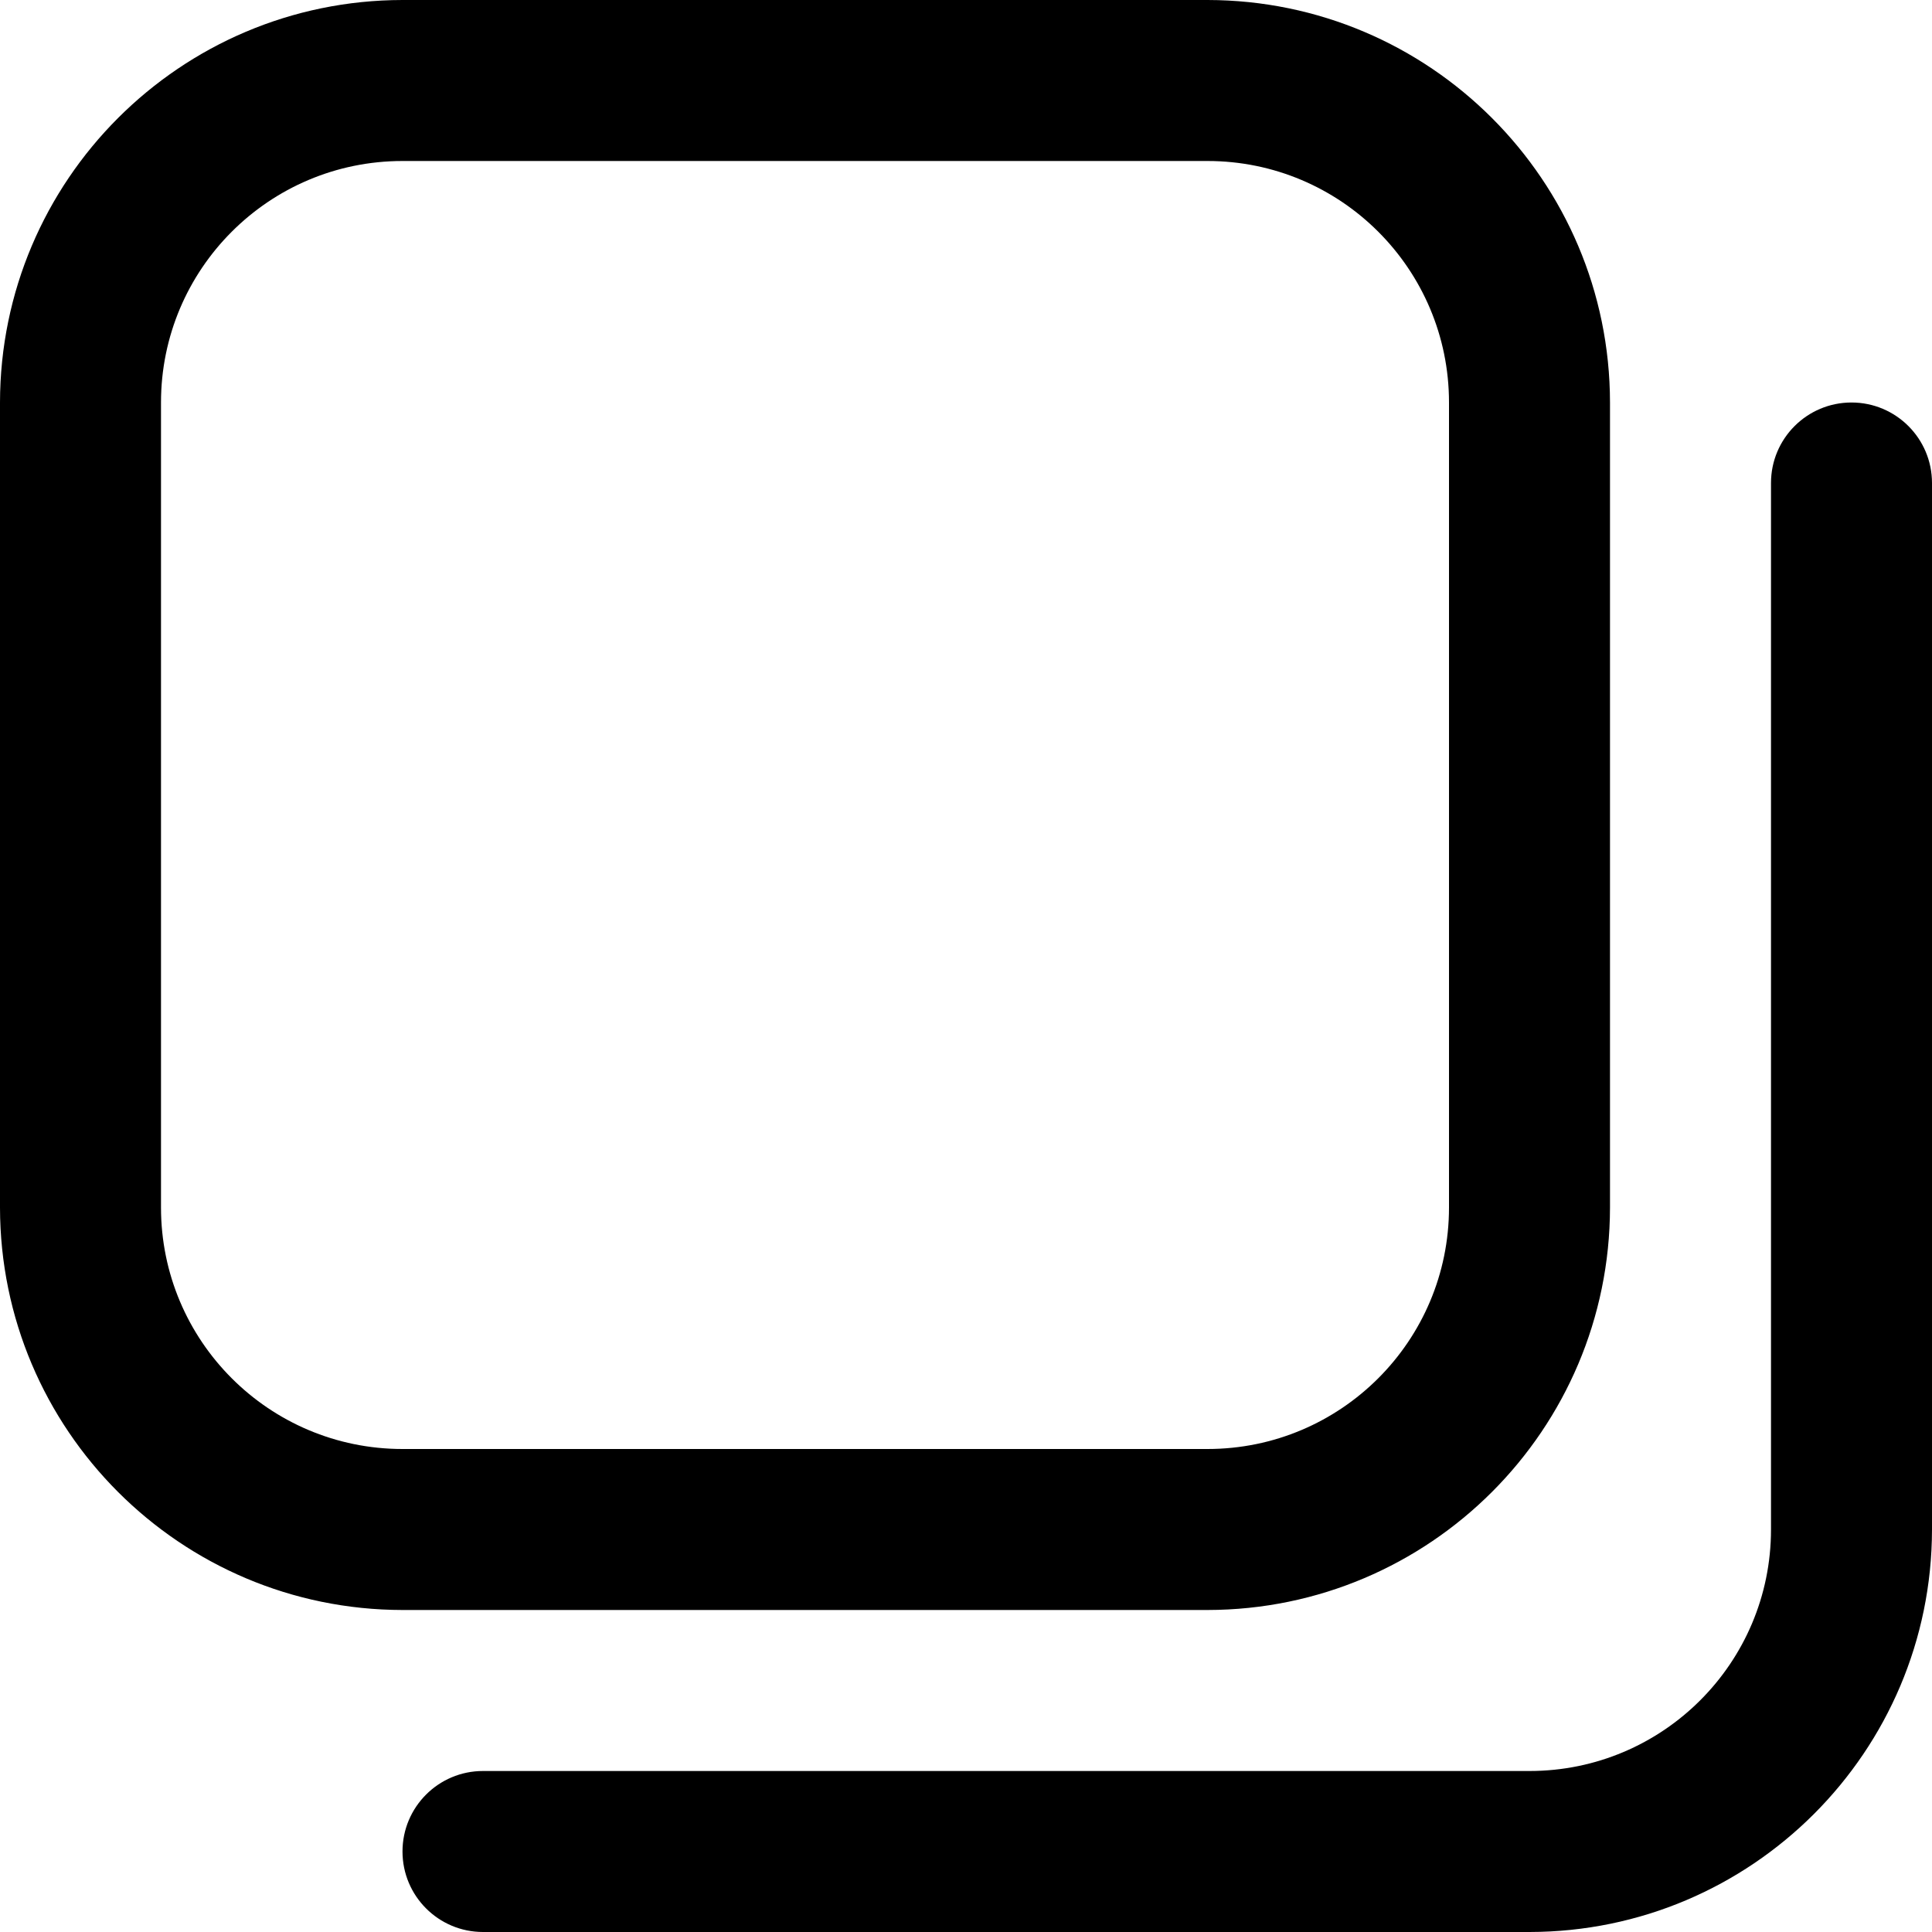
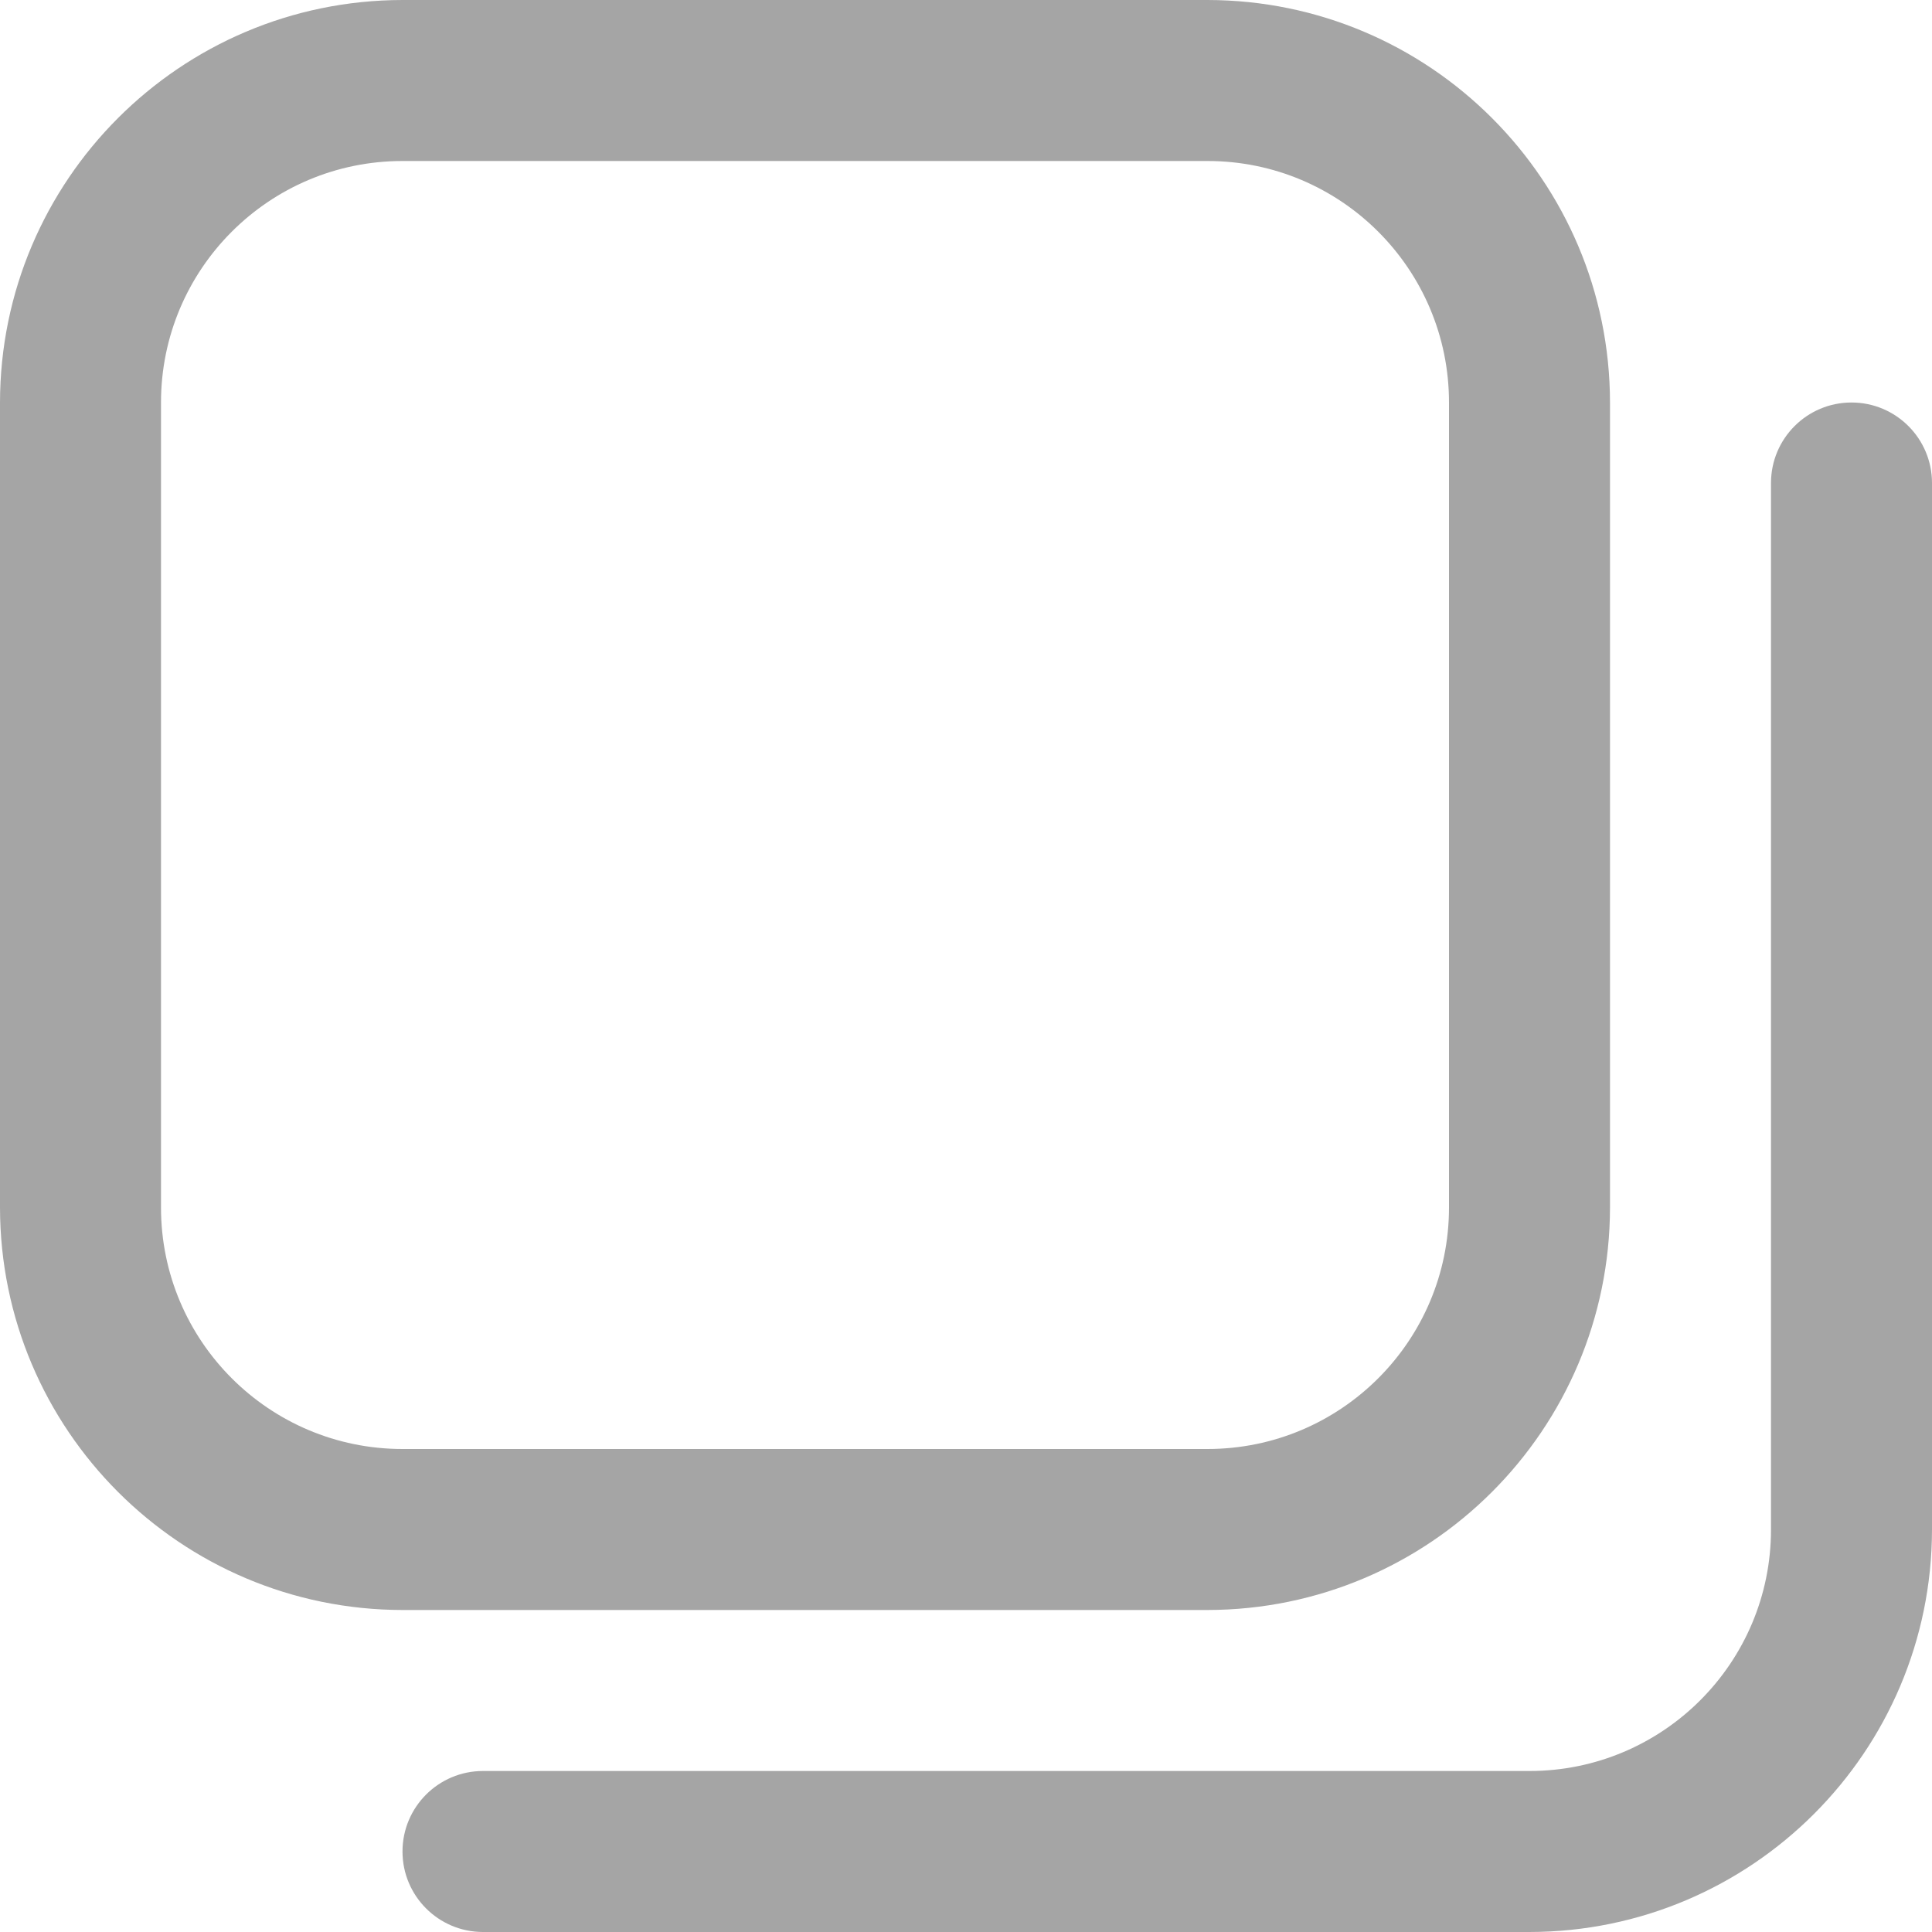
<svg xmlns="http://www.w3.org/2000/svg" id="Layer_1" data-name="Layer 1" viewBox="0 0 24 24">
-   <path d="M15,20H5a5.006,5.006,0,0,1-5-5V5A5.006,5.006,0,0,1,5,0H15a5.006,5.006,0,0,1,5,5V15A5.006,5.006,0,0,1,15,20ZM5,2A3,3,0,0,0,2,5V15a3,3,0,0,0,3,3H15a3,3,0,0,0,3-3V5a3,3,0,0,0-3-3ZM24,19V6a1,1,0,0,0-2,0V19a3,3,0,0,1-3,3H6a1,1,0,0,0,0,2H19A5.006,5.006,0,0,0,24,19Z" />
+   <path fill="#A5A5A5" d="M15,20H5a5.006,5.006,0,0,1-5-5V5A5.006,5.006,0,0,1,5,0H15a5.006,5.006,0,0,1,5,5V15A5.006,5.006,0,0,1,15,20ZM5,2A3,3,0,0,0,2,5V15a3,3,0,0,0,3,3H15a3,3,0,0,0,3-3V5a3,3,0,0,0-3-3ZM24,19V6a1,1,0,0,0-2,0V19a3,3,0,0,1-3,3H6a1,1,0,0,0,0,2H19A5.006,5.006,0,0,0,24,19Z" />
</svg>
